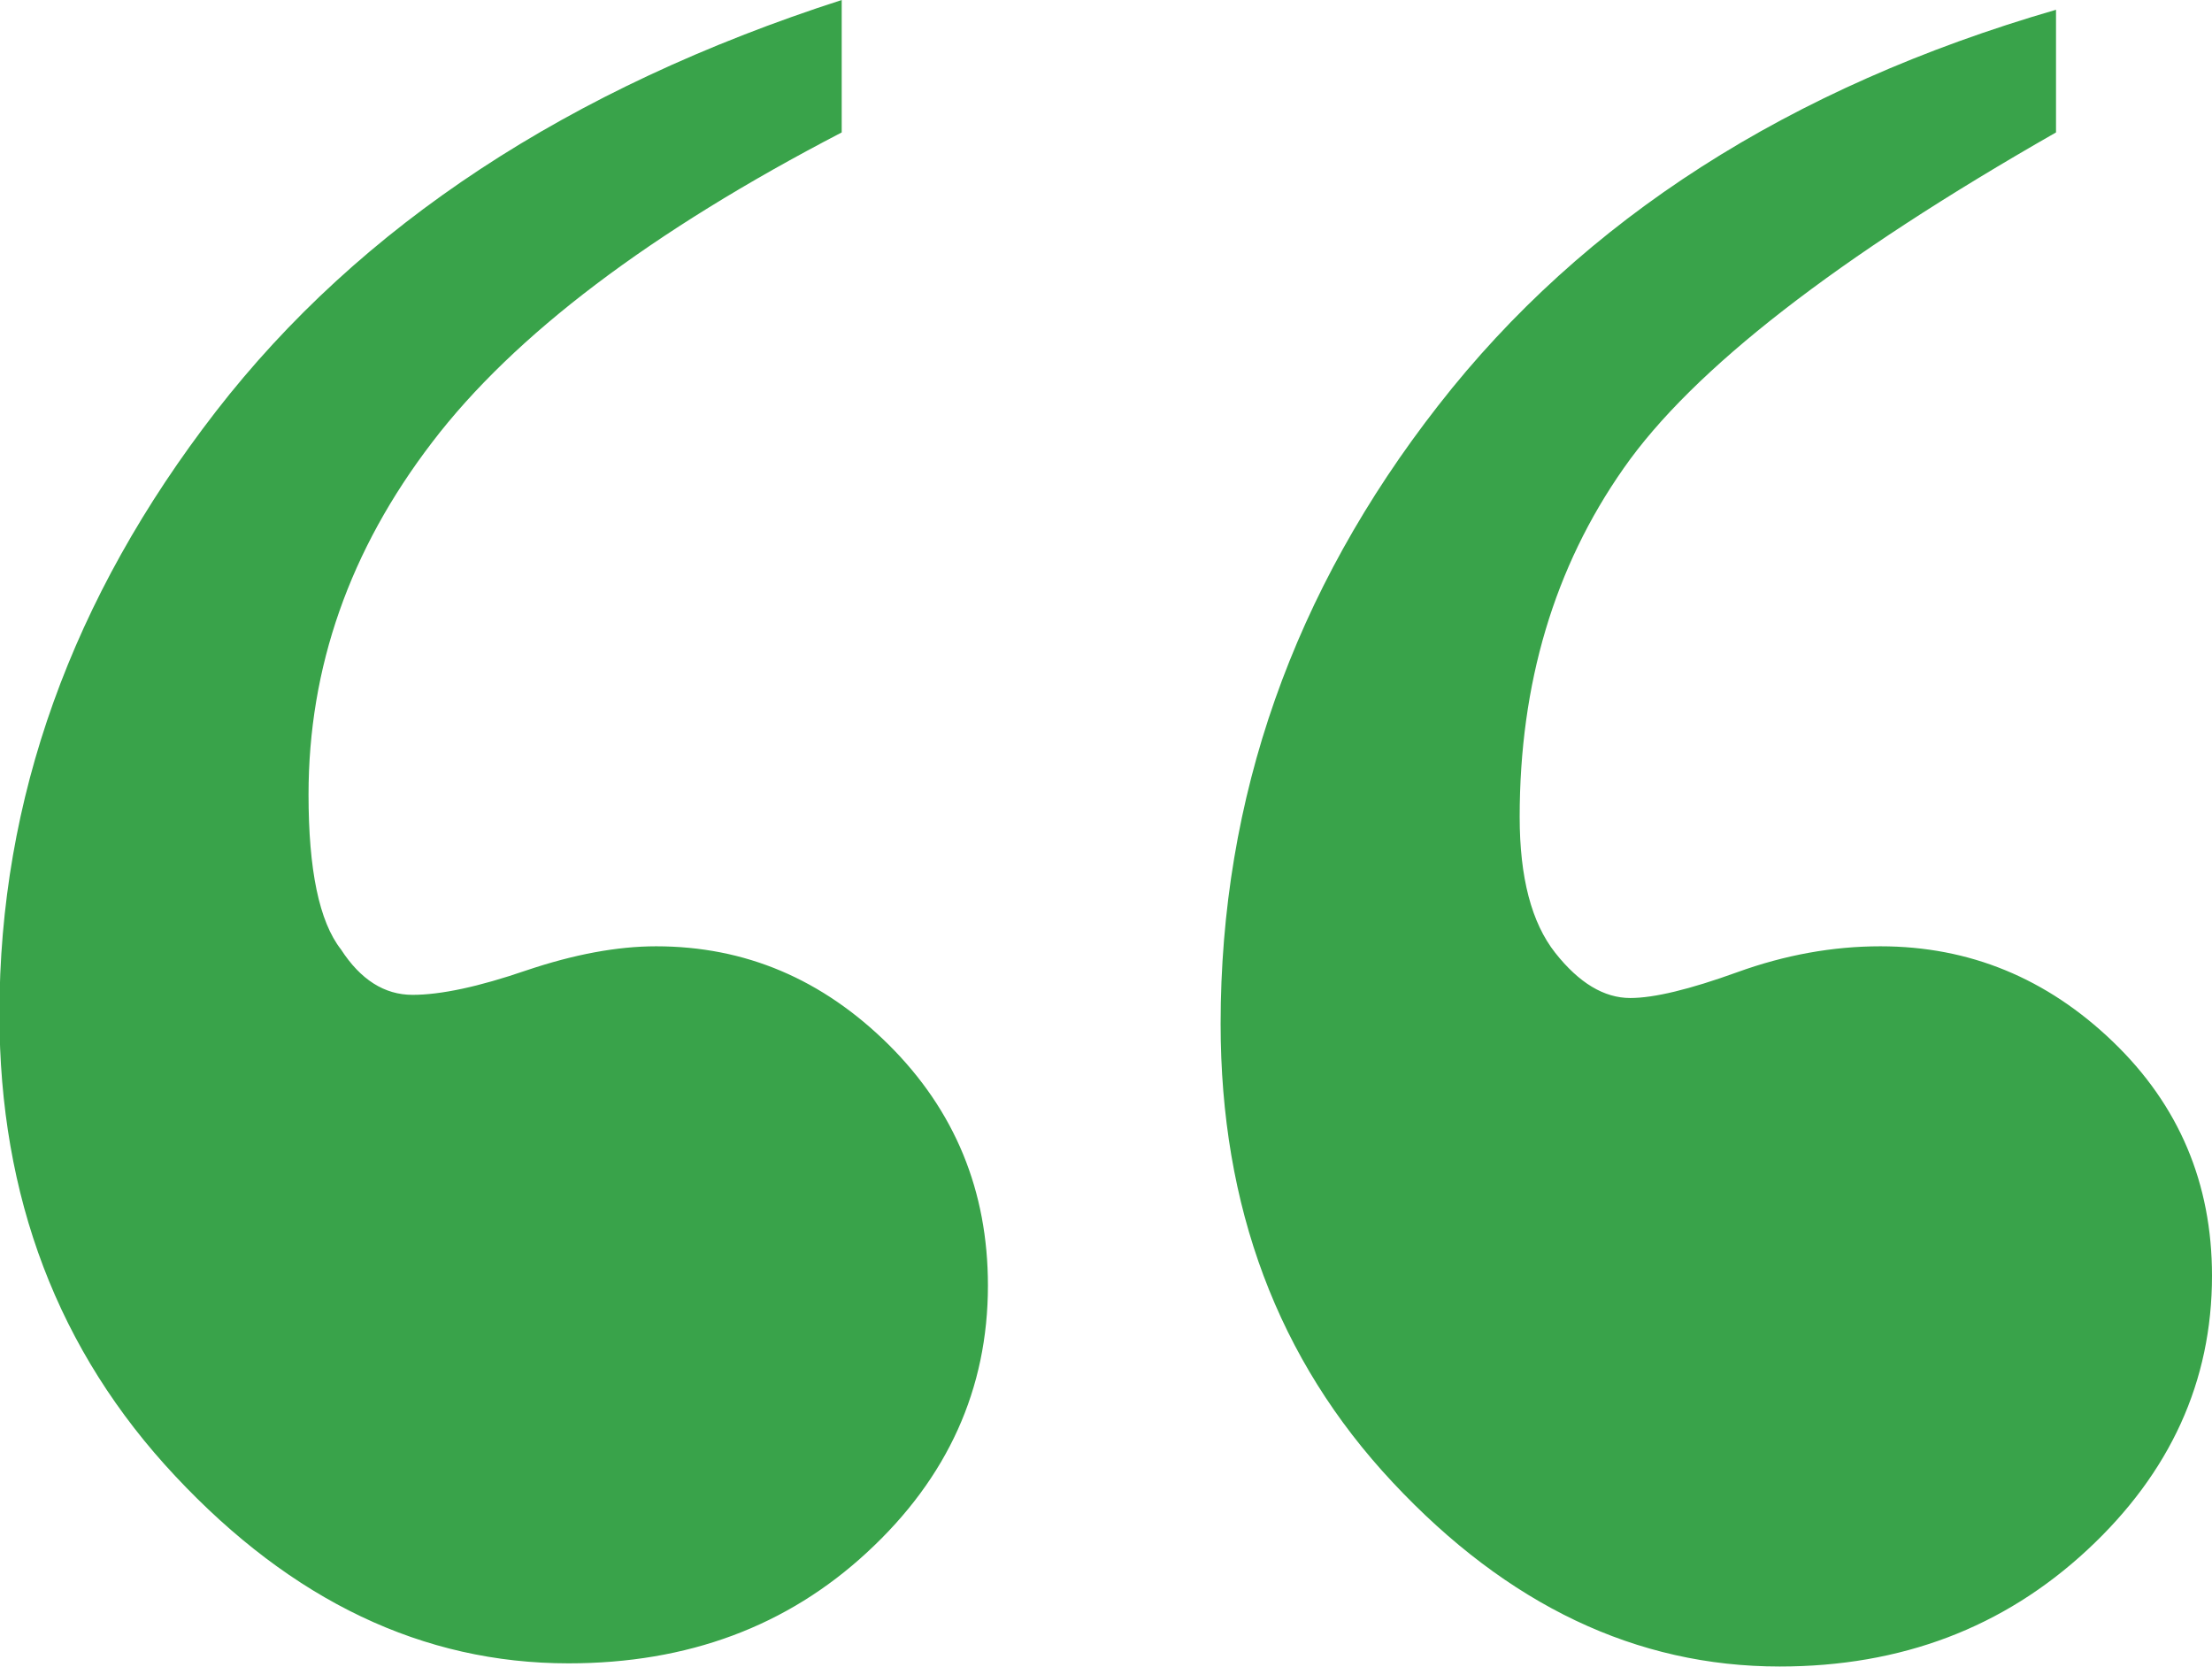
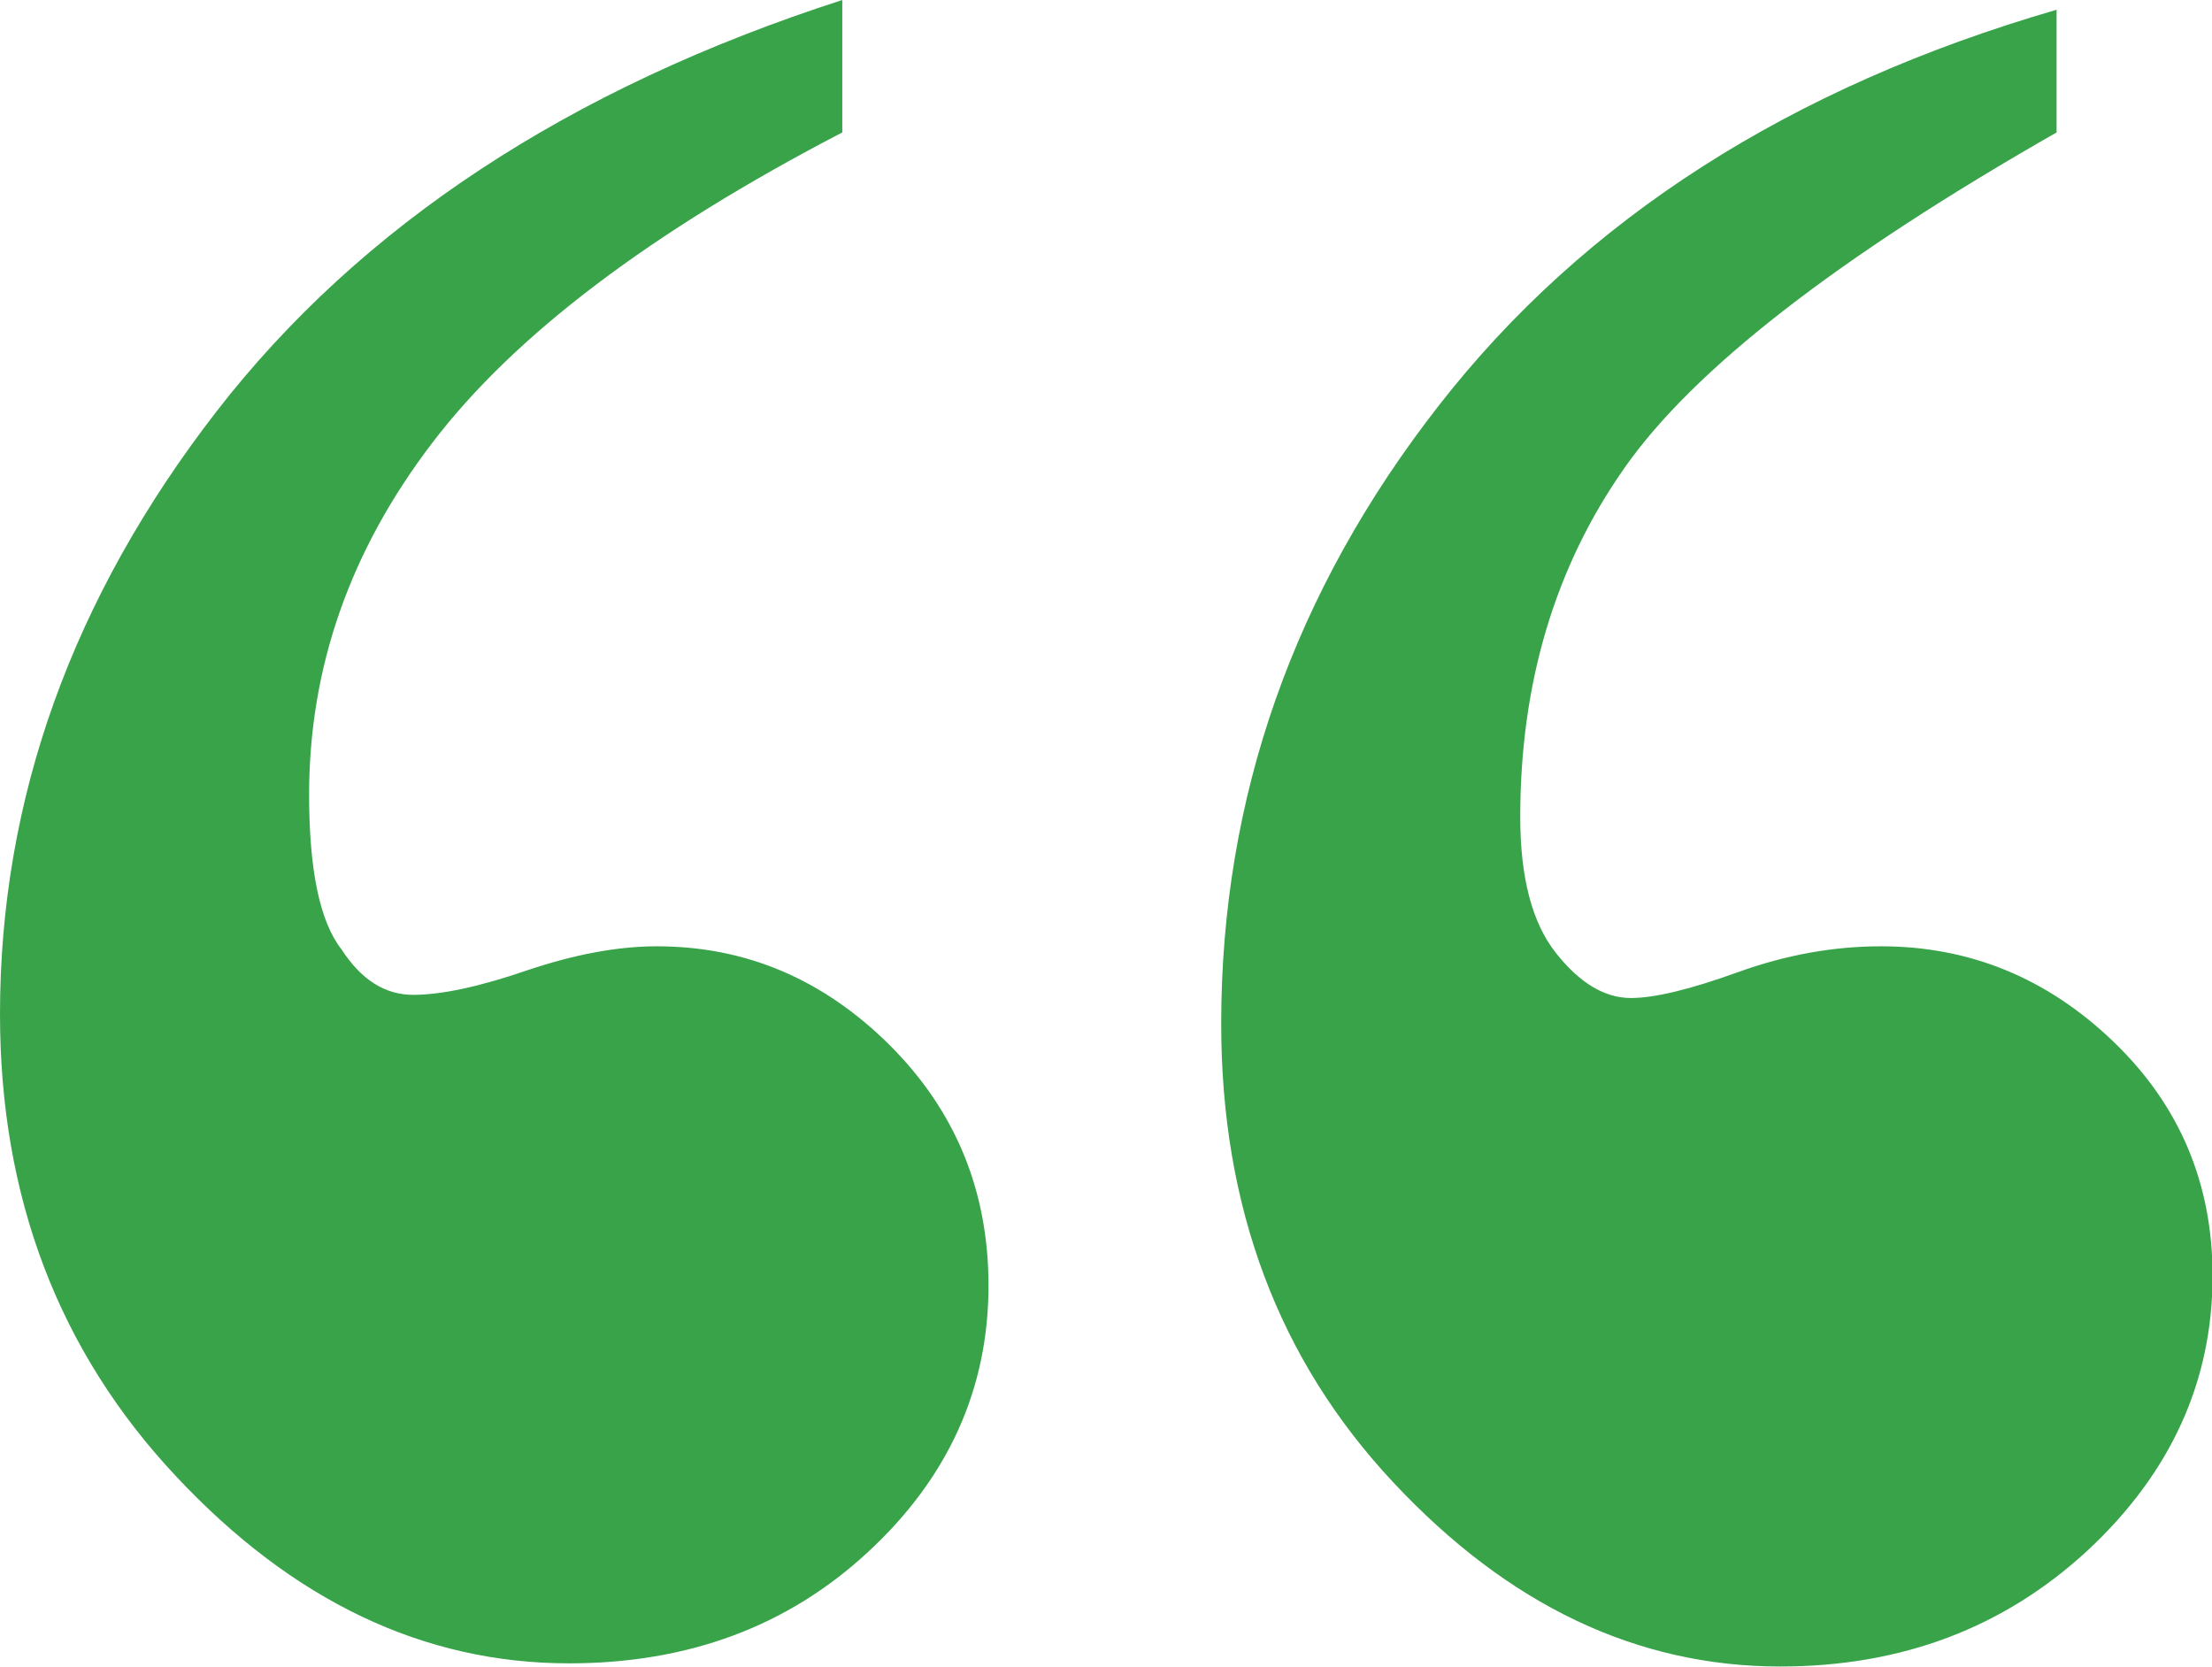
- <svg xmlns="http://www.w3.org/2000/svg" version="1.1" id="Layer_1" x="0px" y="0px" width="77px" height="58px" viewBox="0 0 77 58" enable-background="new 0 0 77 58" xml:space="preserve">
-   <path fill="#39A34A" d="M7.51,14.33C2.49,20.82-0.02,27.81-0.02,35.3c0,6.37,2.04,11.73,6.12,16.08c4.07,4.35,8.63,6.52,13.69,6.52  c4.15,0,7.62-1.29,10.41-3.88c2.79-2.58,4.19-5.68,4.19-9.27c0-3.3-1.15-6.09-3.45-8.38c-2.31-2.29-5-3.43-8.1-3.43  c-1.35,0-2.86,0.28-4.52,0.84c-1.66,0.57-2.98,0.85-3.96,0.85s-1.81-0.53-2.49-1.58c-0.76-0.97-1.13-2.77-1.13-5.39  c0-4.43,1.43-8.51,4.3-12.26c2.86-3.75,7.62-7.34,14.26-10.79V0C19.79,3.07,12.53,7.85,7.51,14.33z M50.07,14.11  c-5.06,6.48-7.58,13.66-7.58,21.53c0,6.37,1.99,11.69,5.99,15.96c4,4.28,8.49,6.41,13.47,6.41c4.23,0,7.79-1.35,10.7-4.05  c2.9-2.69,4.35-5.88,4.35-9.55c0-3.22-1.15-5.94-3.45-8.15c-2.3-2.21-5-3.32-8.09-3.32c-1.66,0-3.32,0.3-4.98,0.9s-2.9,0.9-3.73,0.9  c-0.91,0-1.78-0.52-2.61-1.57c-0.83-1.05-1.24-2.63-1.24-4.73c0-4.64,1.2-8.69,3.62-12.14c2.41-3.45,7.43-7.34,15.05-11.69V0.34  C62.29,3.03,55.12,7.63,50.07,14.11z" />
+ <svg xmlns="http://www.w3.org/2000/svg" version="1.1" id="Layer_1" x="0px" y="0px" width="77px" height="58.01px" viewBox="0 -0.01 77 58.01" enable-background="new 0 -0.01 77 58.01" xml:space="preserve">
+   <path fill="#39A34A" d="M7.53,14.32C2.51,20.81,0,27.8,0,35.29c0,6.37,2.04,11.73,6.12,16.08c4.07,4.35,8.63,6.52,13.69,6.52  c4.15,0,7.62-1.29,10.41-3.88c2.79-2.58,4.19-5.68,4.19-9.27c0-3.3-1.15-6.09-3.45-8.38c-2.31-2.29-5-3.43-8.1-3.43  c-1.35,0-2.86,0.28-4.52,0.84c-1.66,0.57-2.98,0.85-3.96,0.85s-1.81-0.53-2.49-1.58c-0.76-0.97-1.13-2.77-1.13-5.39  c0-4.43,1.43-8.51,4.3-12.26c2.86-3.75,7.62-7.34,14.26-10.79v-4.61C19.81,3.06,12.55,7.84,7.53,14.32z M50.09,14.1  c-5.06,6.48-7.58,13.66-7.58,21.53c0,6.37,1.99,11.69,5.99,15.96c4,4.28,8.49,6.41,13.47,6.41c4.23,0,7.79-1.35,10.7-4.04  c2.9-2.7,4.35-5.89,4.35-9.56c0-3.22-1.15-5.94-3.45-8.15c-2.3-2.21-5-3.32-8.09-3.32c-1.66,0-3.32,0.3-4.98,0.9  c-1.66,0.6-2.9,0.9-3.73,0.9c-0.91,0-1.78-0.52-2.61-1.57c-0.83-1.05-1.24-2.63-1.24-4.73c0-4.64,1.2-8.69,3.62-12.14  c2.41-3.45,7.43-7.34,15.05-11.69V0.33C62.31,3.02,55.14,7.62,50.09,14.1z" />
</svg>
